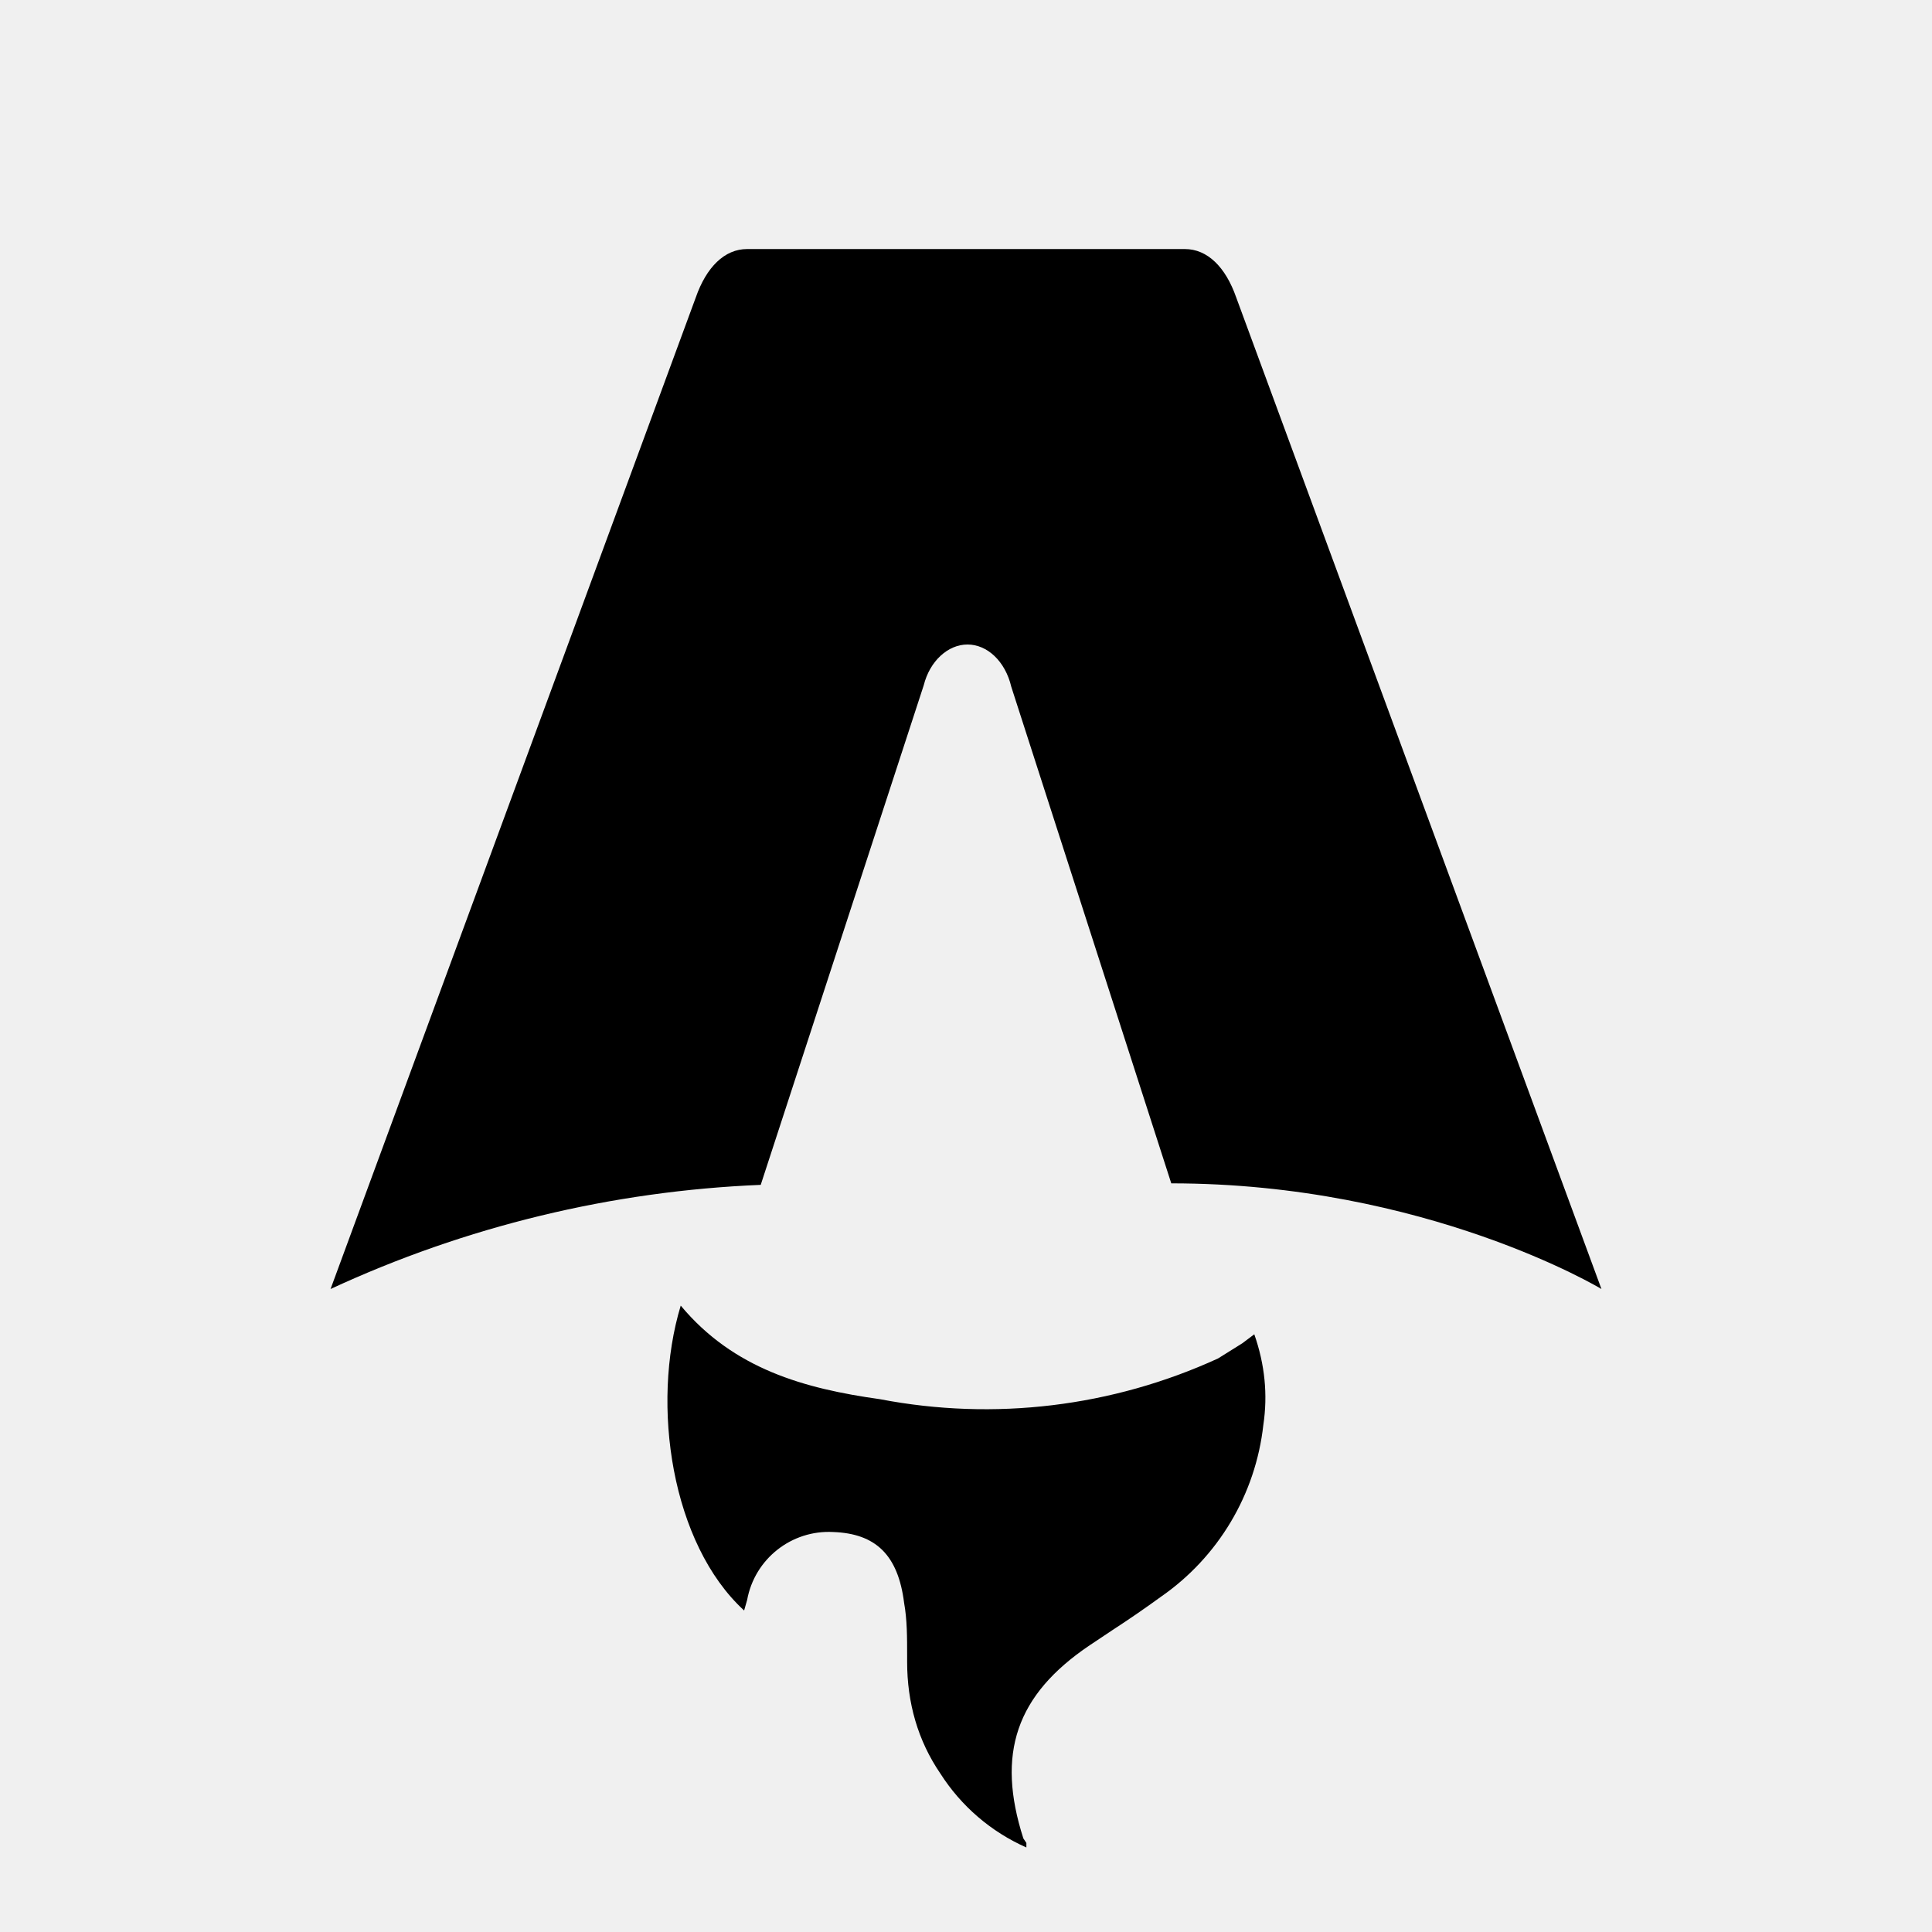
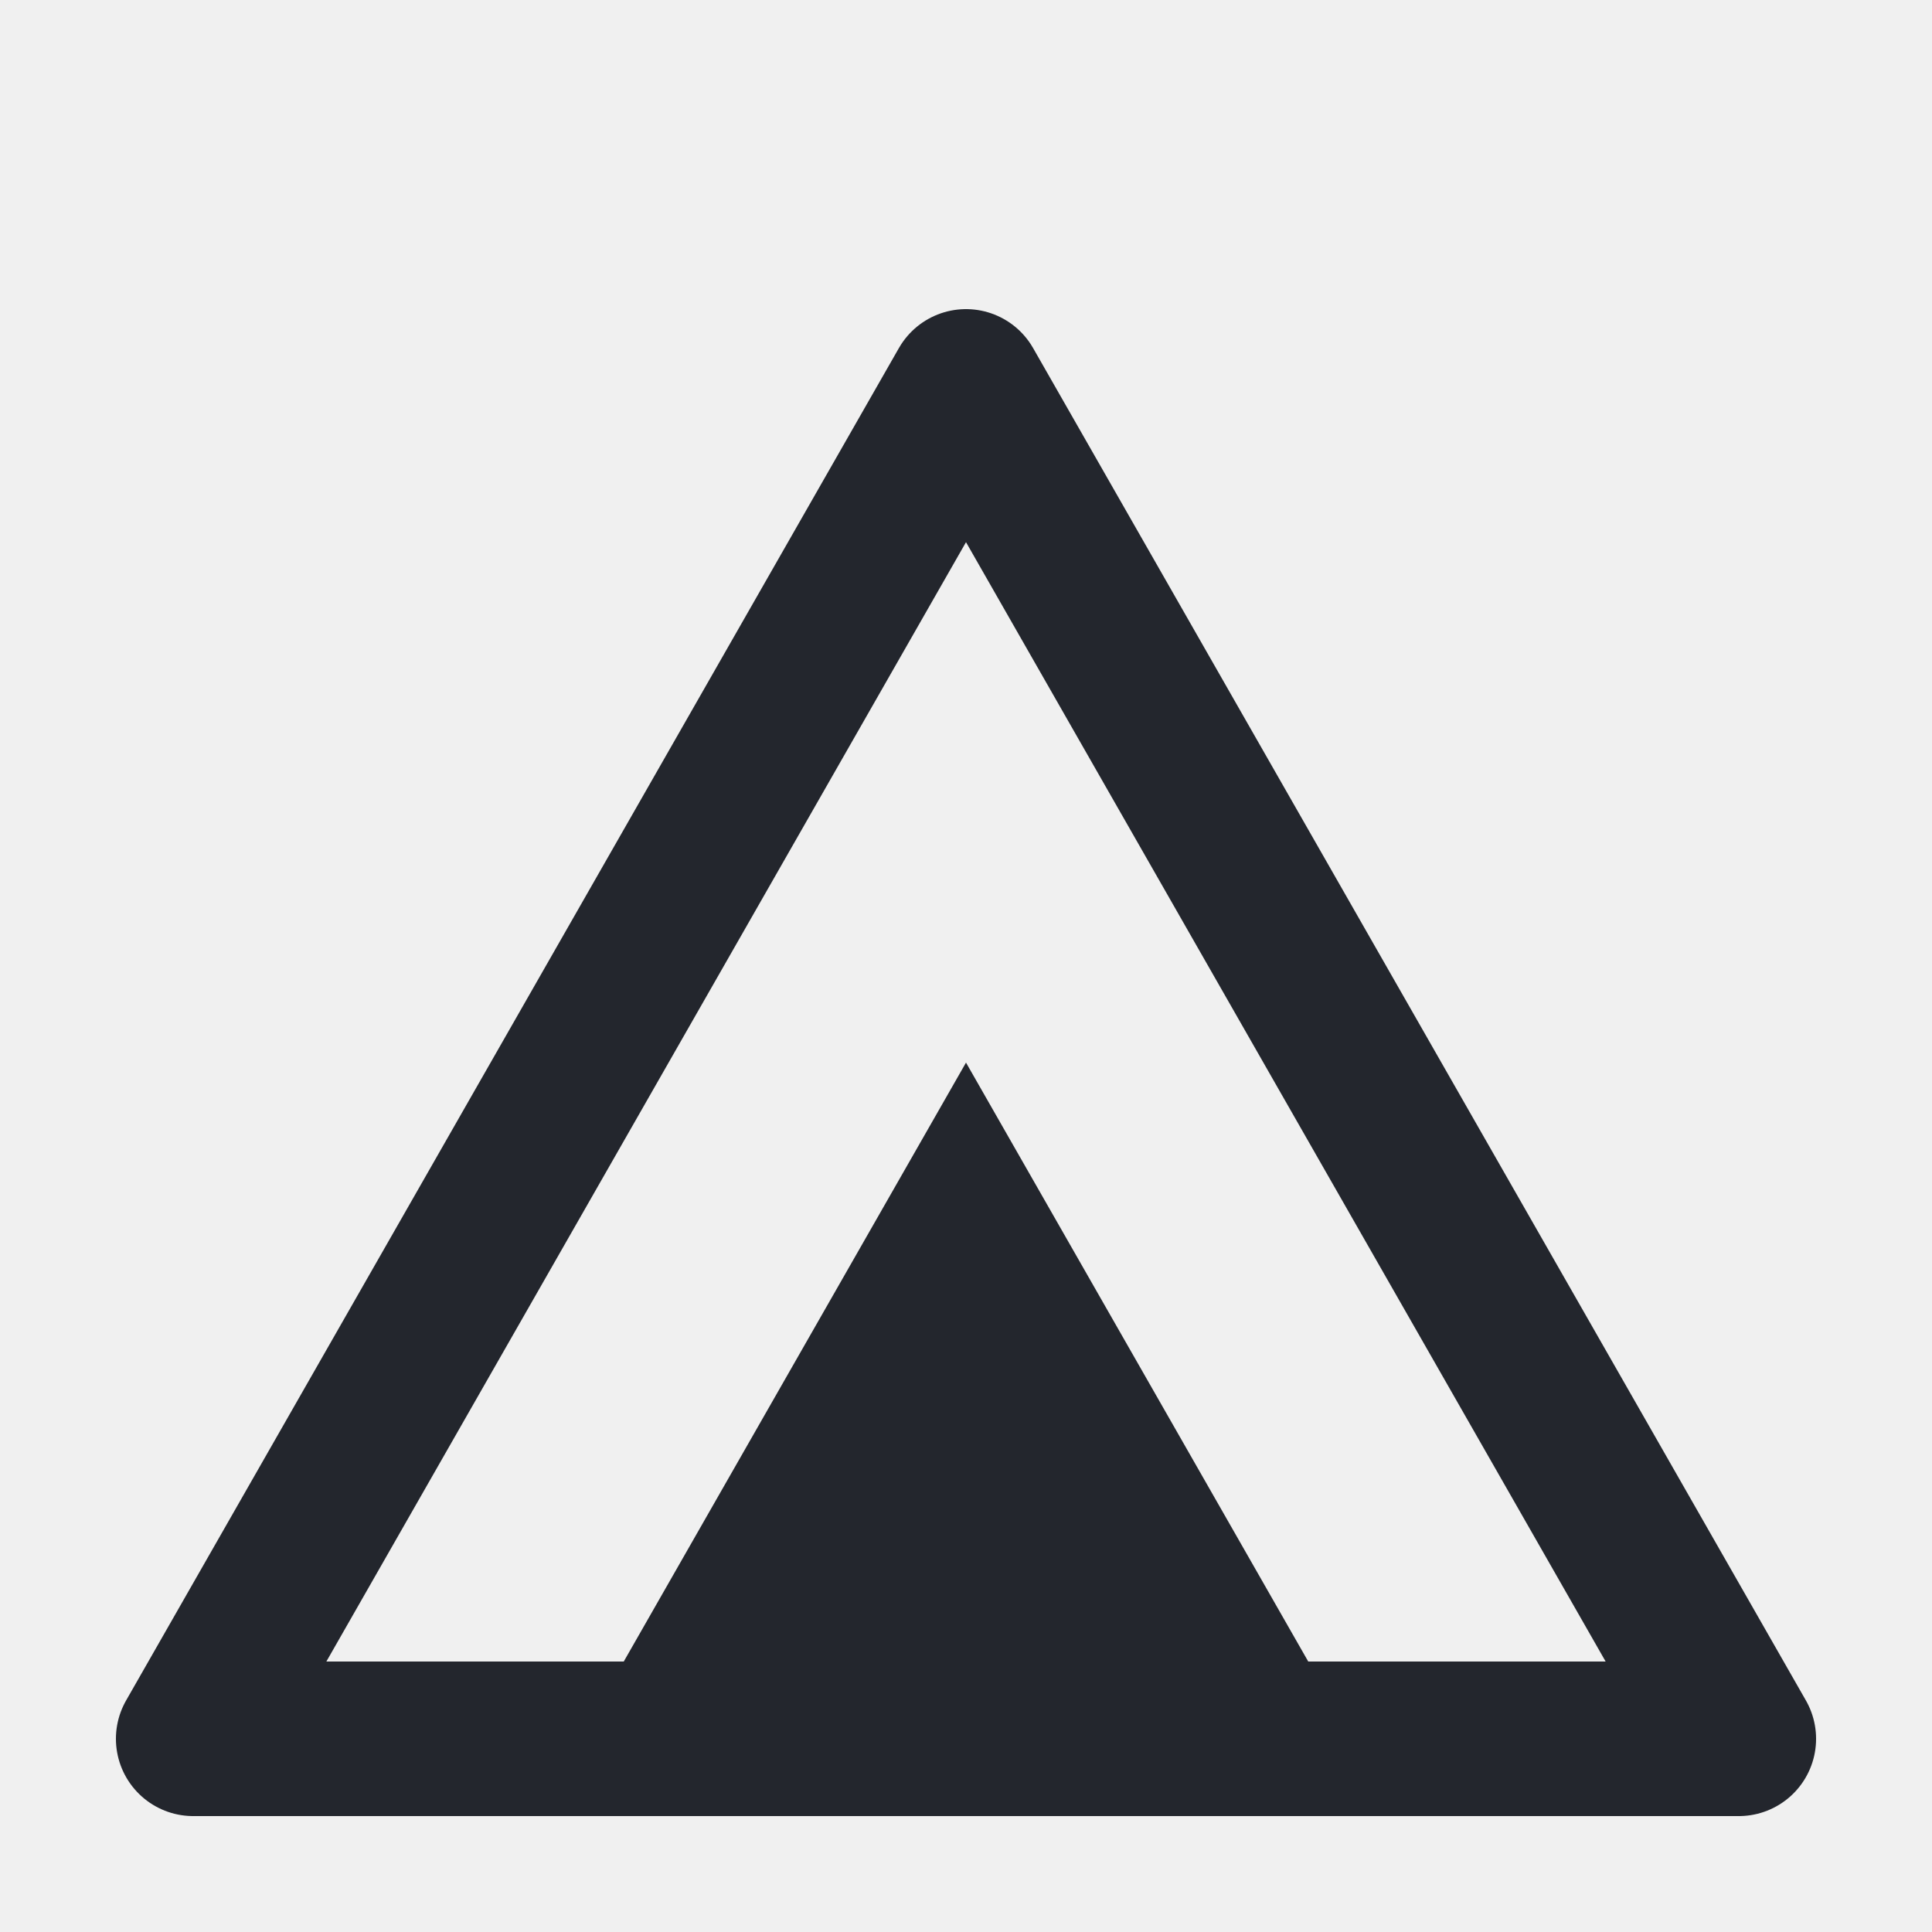
- <svg xmlns="http://www.w3.org/2000/svg" fill="none" viewBox="0 0 128 128">
-   <path d="M50.4 78.5a75.1 75.1 0 0 0-28.5 6.9l24.2-65.7c.7-2 1.9-3.2 3.4-3.2h29c1.5 0 2.7 1.2 3.4 3.2l24.2 65.7s-11.6-7-28.5-7L67 45.5c-.4-1.7-1.6-2.8-2.9-2.8-1.3 0-2.5 1.1-2.9 2.7L50.4 78.5Zm-1.1 28.2Zm-4.2-20.2c-2 6.6-.6 15.8 4.2 20.2a17.5 17.5 0 0 1 .2-.7 5.5 5.5 0 0 1 5.7-4.5c2.8.1 4.3 1.5 4.7 4.7.2 1.1.2 2.3.2 3.5v.4c0 2.7.7 5.2 2.2 7.4a13 13 0 0 0 5.7 4.9v-.3l-.2-.3c-1.8-5.6-.5-9.5 4.4-12.8l1.5-1a73 73 0 0 0 3.2-2.2 16 16 0 0 0 6.8-11.4c.3-2 .1-4-.6-6l-.8.6-1.6 1a37 37 0 0 1-22.4 2.7c-5-.7-9.7-2-13.2-6.2Z" />
-   <style>
-         path { fill: #000; }
-         @media (prefers-color-scheme: dark) {
-             path { fill: #FFF; }
-         }
-     </style>
+ <svg xmlns="http://www.w3.org/2000/svg" viewBox="0 0 100 100">
+   <path d="M10 90 L50 20 L90 90 Z" fill="none" stroke="#23262d" stroke-width="8" stroke-linejoin="round" />
+   <path d="M30 90 L50 55 L70 90 Z" fill="#23262d" />
</svg>
